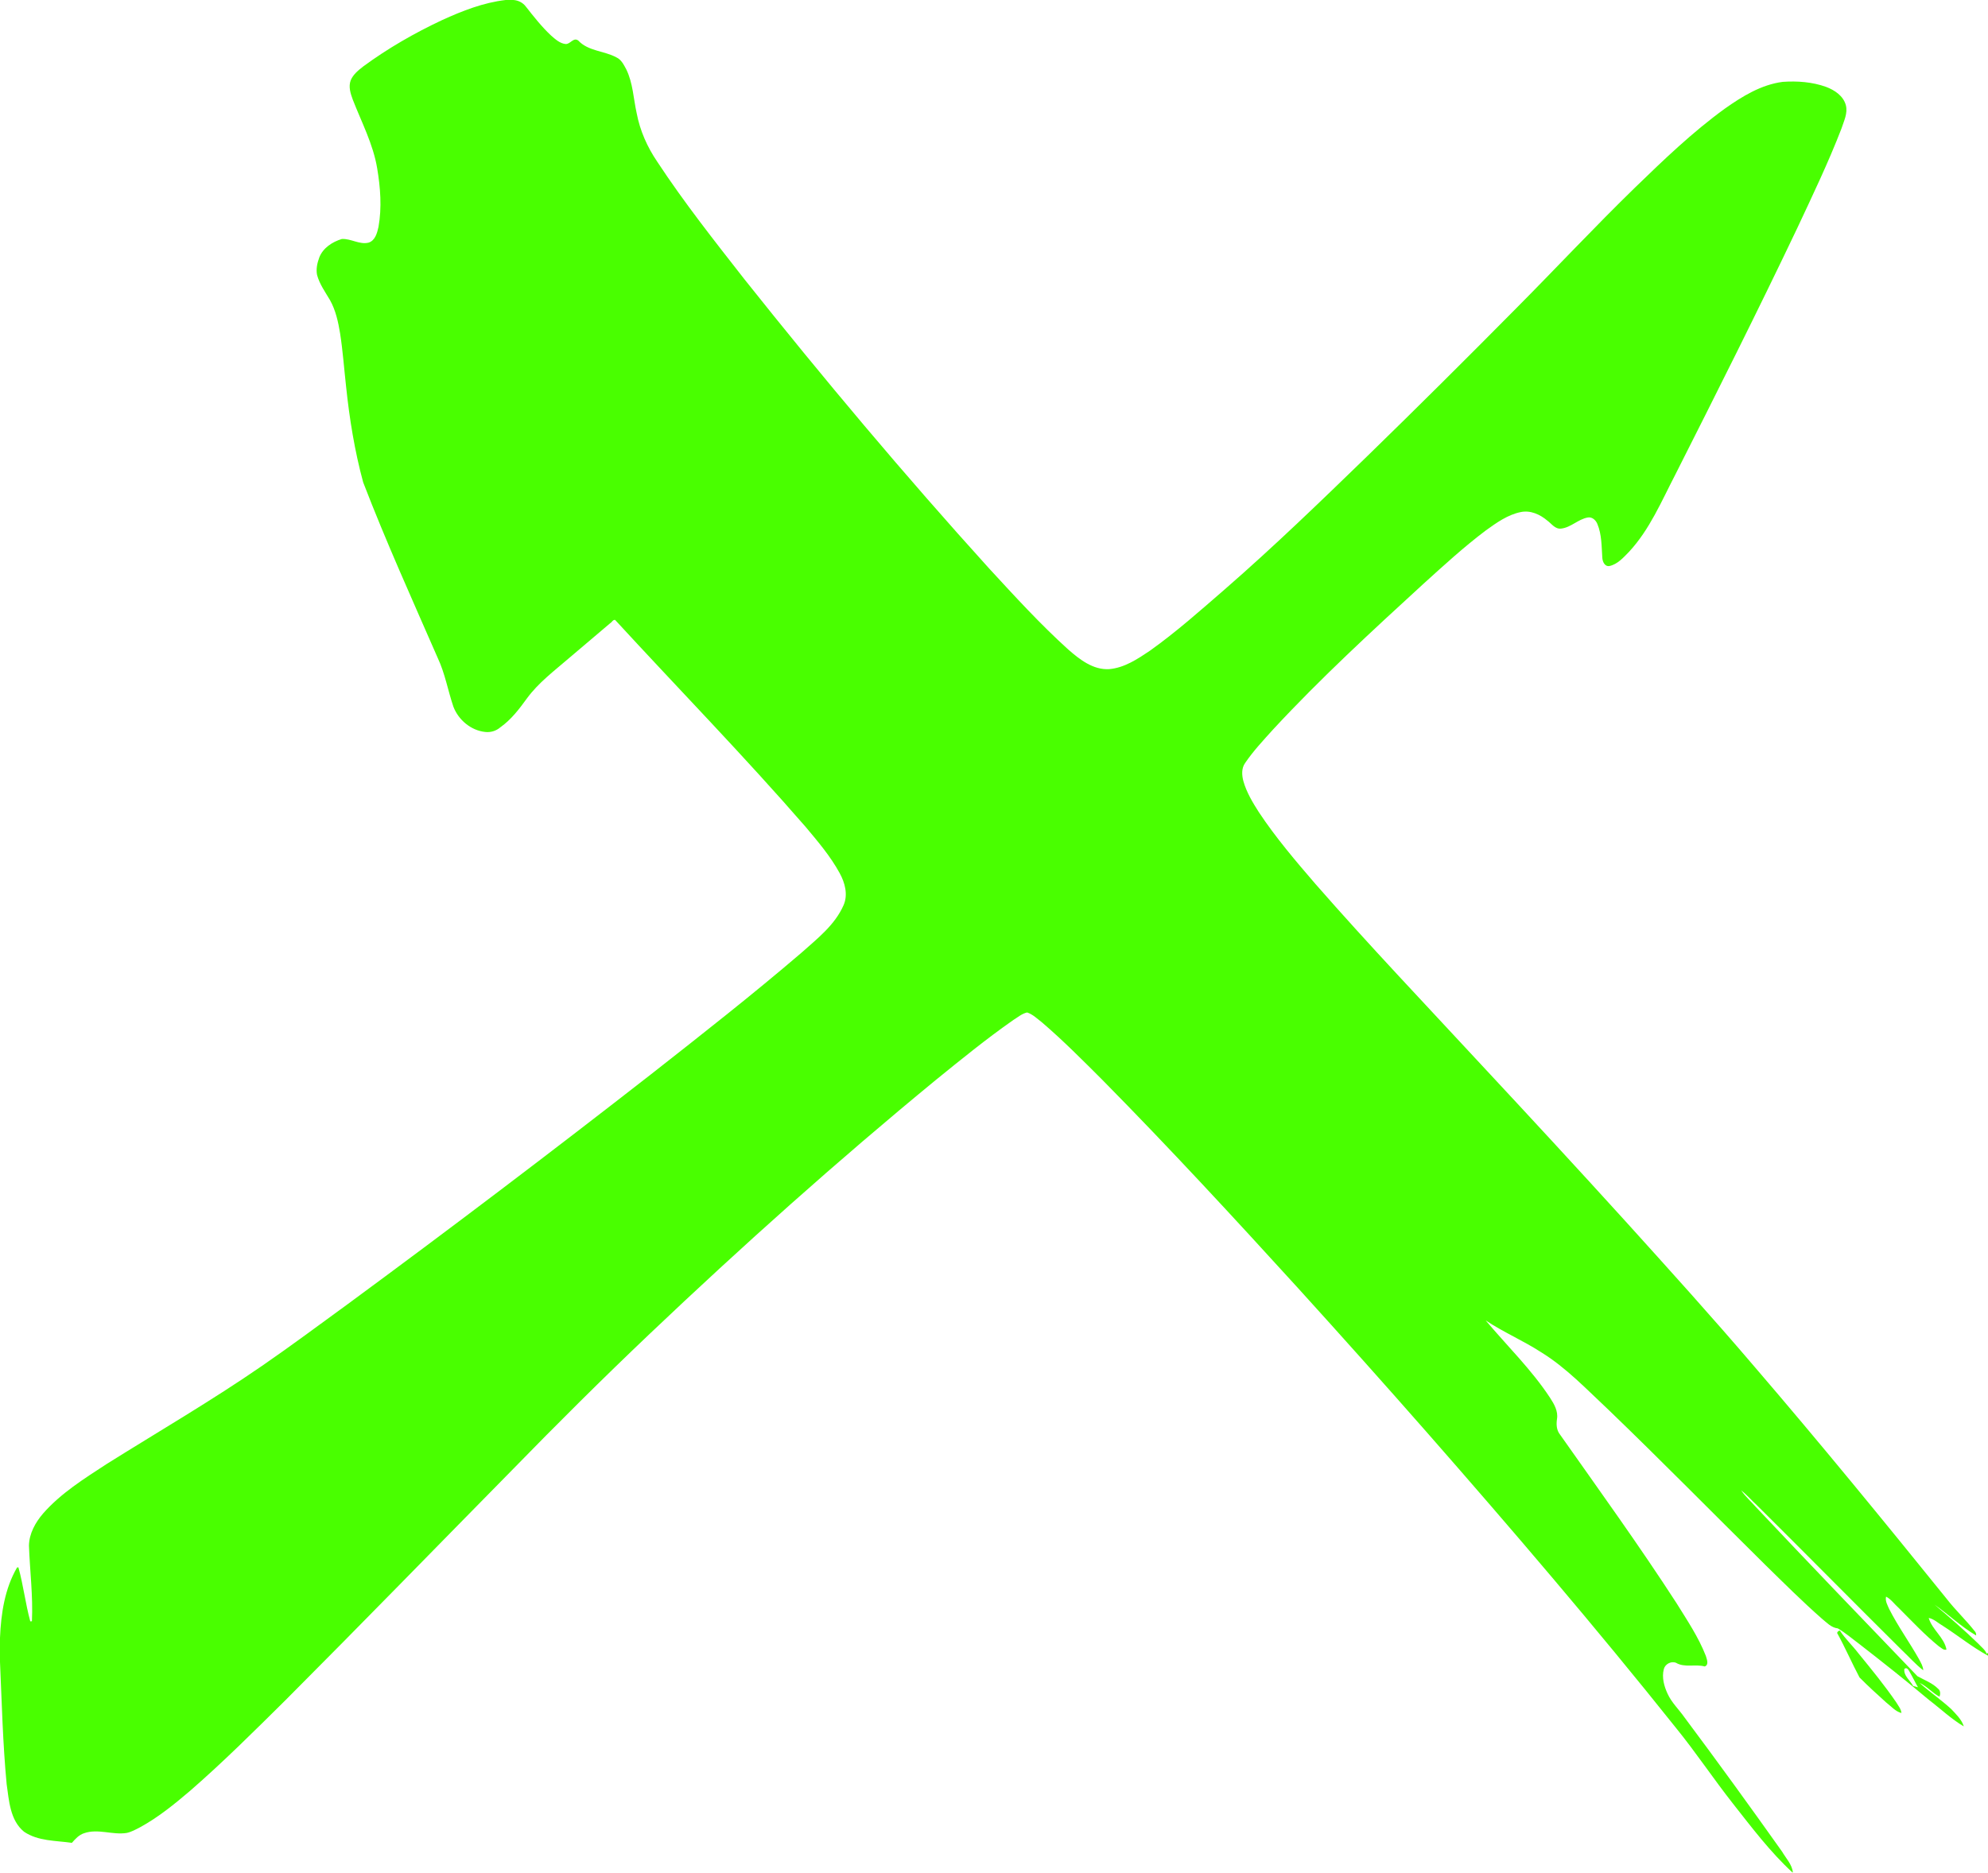
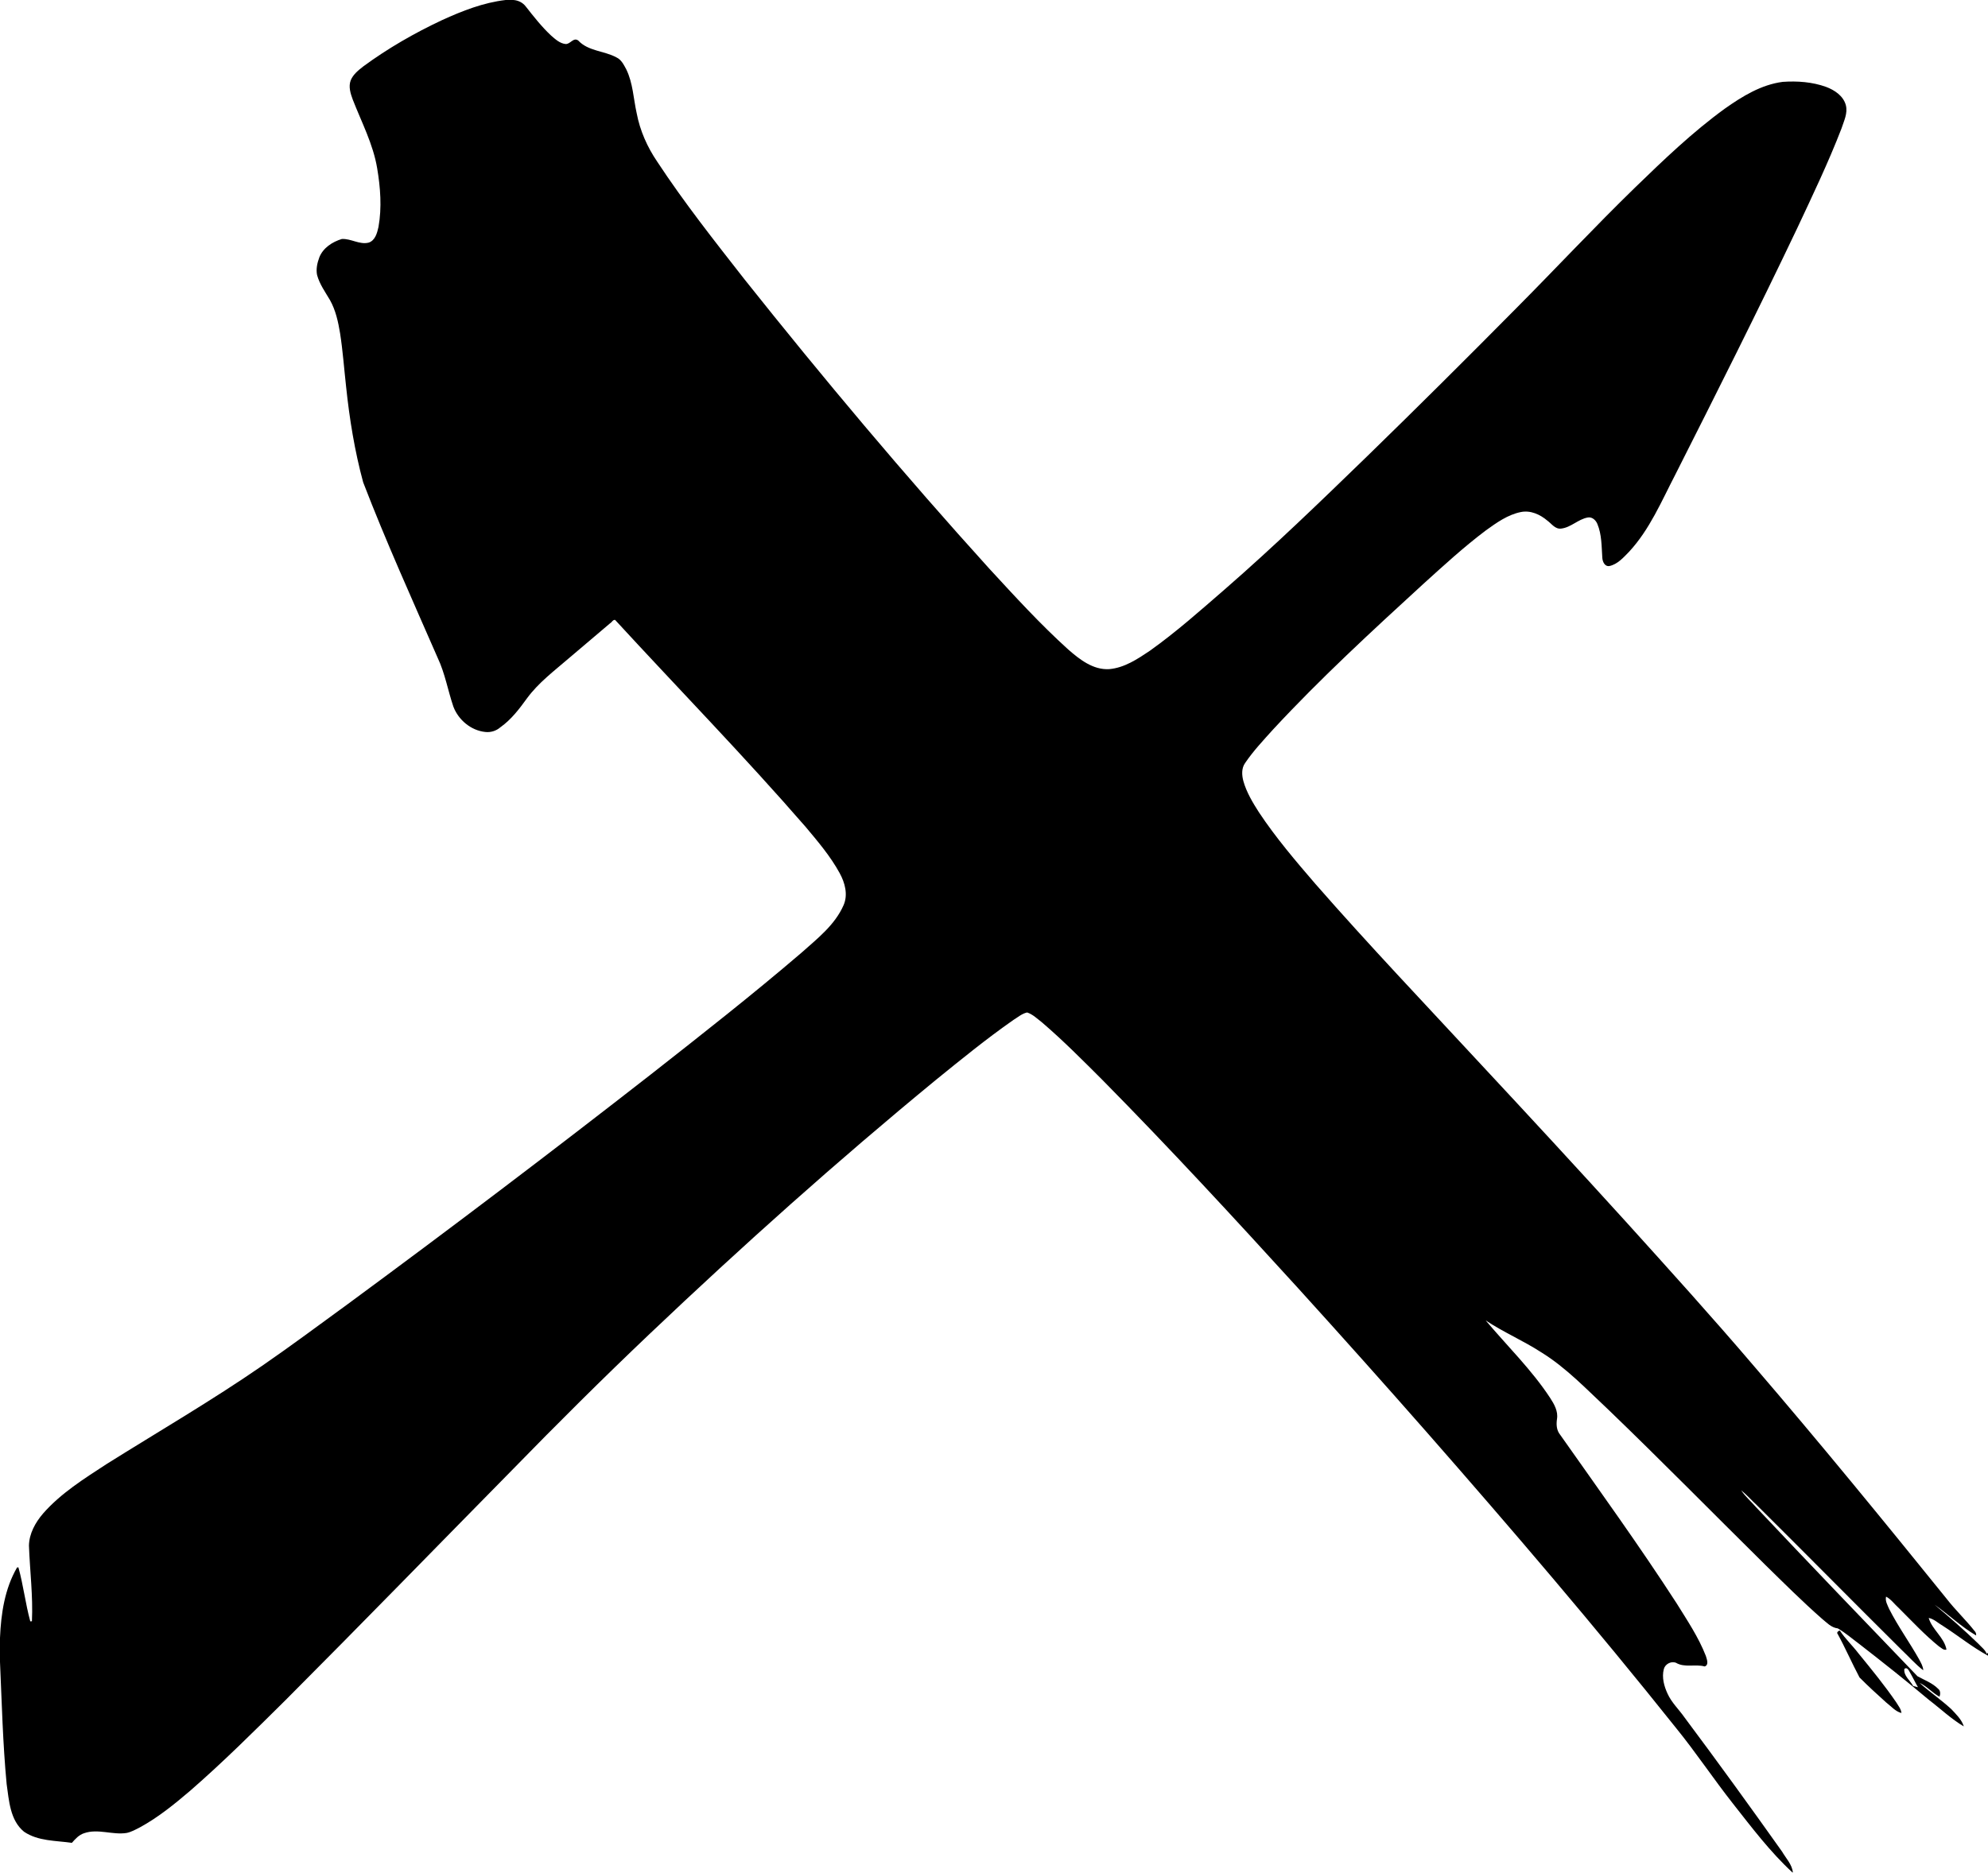
<svg xmlns="http://www.w3.org/2000/svg" width="1192pt" height="1123pt" viewBox="0 0 1192 1123" version="1.1">
  <g id="#d6181aff">
-     <path fill="#49FF00" opacity="1.00" d=" M 303.20 0.00 L 307.82 0.00 C 310.72 0.19 313.49 1.56 315.25 3.89 C 320.03 9.98 324.84 16.11 330.51 21.40 C 333.01 23.55 335.64 26.01 339.07 26.40 C 341.95 26.64 343.75 22.20 346.69 24.28 C 352.64 30.74 362.24 30.41 369.61 34.42 C 372.58 35.78 374.04 38.89 375.52 41.61 C 379.54 49.83 379.80 59.15 381.76 67.94 C 383.74 78.37 388.12 88.22 394.08 96.98 C 410.17 121.45 428.36 144.46 446.39 167.52 C 493.55 226.81 542.30 284.86 593.16 341.03 C 608.47 357.64 623.73 374.37 640.51 389.54 C 647.35 395.51 655.41 401.87 665.03 401.32 C 674.17 400.55 682.05 395.27 689.46 390.29 C 705.29 379.04 719.80 366.08 734.47 353.37 C 763.81 327.84 791.78 300.78 819.69 273.70 C 849.76 244.43 879.51 214.82 909.02 184.99 C 932.93 160.94 956.06 136.13 980.37 112.48 C 997.51 95.87 1014.81 79.25 1034.16 65.19 C 1044.61 57.82 1055.99 50.77 1068.92 49.10 C 1077.65 48.49 1086.64 49.13 1094.93 52.12 C 1100.03 54.04 1105.24 57.49 1106.75 63.03 C 1108.04 67.91 1105.57 72.64 1104.11 77.18 C 1096.26 97.52 1086.82 117.19 1077.58 136.92 C 1053.98 186.51 1029.30 235.58 1004.54 284.60 C 996.25 300.55 989.19 317.53 976.82 330.89 C 973.42 334.36 969.91 338.44 964.96 339.49 C 962.14 339.88 960.86 336.78 960.74 334.49 C 960.27 327.69 960.45 320.60 957.76 314.21 C 956.83 311.95 954.63 309.88 952.02 310.37 C 946.25 311.40 941.96 316.35 936.08 317.02 C 932.47 317.49 930.36 314.11 927.80 312.26 C 923.45 308.55 917.71 305.92 911.90 307.10 C 904.06 308.68 897.40 313.46 891.03 318.03 C 877.78 327.98 865.57 339.22 853.29 350.33 C 822.54 378.52 791.79 406.80 763.42 437.42 C 757.55 443.92 751.52 450.34 746.58 457.60 C 744.30 460.77 744.57 464.97 745.55 468.56 C 747.46 475.28 751.11 481.32 754.84 487.16 C 764.95 502.40 776.84 516.34 788.75 530.18 C 820.90 566.94 854.60 602.32 887.77 638.15 C 916.90 669.41 945.90 700.79 974.61 732.43 C 1000.57 761.16 1026.56 789.87 1051.69 819.34 C 1091.04 865.13 1129.25 911.88 1167.18 958.85 C 1172.38 965.57 1178.60 971.42 1183.86 978.10 C 1184.64 978.85 1184.99 979.78 1184.88 980.88 C 1175.94 975.65 1168.38 968.32 1159.97 962.42 C 1168.94 969.94 1177.80 977.66 1186.21 985.83 C 1187.93 987.78 1190.27 989.35 1191.21 991.87 L 1192.00 991.30 L 1192.00 993.00 C 1182.49 987.86 1174.02 980.93 1164.92 975.10 C 1162.12 973.50 1159.63 970.98 1156.44 970.36 C 1158.47 977.39 1165.76 982.02 1167.10 989.34 C 1165.30 989.94 1163.92 988.18 1162.53 987.39 C 1153.93 980.41 1146.37 972.27 1138.55 964.47 C 1135.98 962.21 1133.91 959.13 1130.88 957.59 C 1130.24 960.24 1131.77 962.71 1132.78 965.07 C 1138.09 975.52 1145.01 985.04 1150.73 995.26 C 1151.79 997.31 1153.08 999.36 1153.18 1001.76 C 1148.52 998.19 1144.62 993.67 1140.33 989.65 C 1111.23 960.78 1082.46 931.56 1053.35 902.69 C 1050.20 899.81 1047.39 896.49 1044.04 893.90 C 1046.55 897.59 1050.02 900.60 1052.96 903.98 C 1084.98 937.98 1117.36 971.65 1149.71 1005.33 C 1153.91 1007.68 1158.65 1009.34 1162.10 1012.86 C 1163.56 1013.94 1163.52 1016.03 1162.94 1017.61 C 1158.66 1015.38 1155.27 1011.26 1150.98 1009.33 C 1157.09 1014.79 1163.88 1019.44 1169.92 1024.99 C 1172.85 1028.09 1176.20 1031.27 1177.50 1035.43 C 1169.96 1030.97 1163.54 1024.82 1156.58 1019.52 C 1143.02 1008.08 1129.01 997.02 1114.95 986.09 C 1110.64 982.90 1106.56 979.31 1101.92 976.63 C 1097.95 976.20 1095.22 973.06 1092.28 970.70 C 1080.58 960.39 1069.53 949.38 1058.40 938.48 C 1027.07 907.53 996.20 876.10 964.47 845.55 C 951.52 833.47 939.24 820.36 924.06 811.01 C 913.32 804.05 901.45 799.00 890.81 791.93 C 903.75 807.30 918.39 821.52 929.48 838.44 C 931.90 842.17 934.33 846.39 933.57 851.04 C 933.09 854.26 933.25 857.79 935.42 860.43 C 959.01 893.94 983.03 927.17 1005.30 961.59 C 1011.63 971.80 1018.43 981.88 1022.81 993.12 C 1023.38 995.09 1024.85 998.52 1022.13 999.46 C 1016.46 997.90 1010.07 1000.39 1004.82 997.21 C 1001.92 996.15 998.36 998.06 997.61 1001.09 C 996.34 1006.08 997.77 1011.32 999.90 1015.88 C 1002.33 1021.21 1006.70 1025.26 1010.01 1030.01 C 1029.85 1056.57 1049.30 1083.42 1068.49 1110.46 C 1070.83 1114.49 1074.53 1118.19 1075.00 1123.00 L 1074.73 1123.00 C 1061.39 1110.69 1050.39 1096.09 1039.18 1081.86 C 1027.38 1066.89 1016.84 1050.97 1004.81 1036.19 C 956.73 975.88 906.58 917.26 855.74 859.28 C 830.18 830.18 804.38 801.30 778.36 772.62 C 739.94 730.43 701.24 688.48 661.16 647.86 C 649.33 636.04 637.54 624.13 624.83 613.24 C 621.99 611.06 619.32 608.37 615.87 607.23 C 612.77 607.89 610.27 610.12 607.61 611.74 C 591.46 623.01 576.19 635.49 560.90 647.89 C 501.97 696.34 445.08 747.25 389.77 799.78 C 361.58 826.56 334.02 853.99 306.89 881.84 C 261.74 927.71 216.88 973.87 171.42 1019.44 C 152.66 1038.02 133.94 1056.69 114.01 1074.03 C 104.57 1082.06 94.88 1089.98 83.95 1095.93 C 81.38 1097.25 78.81 1098.71 75.95 1099.32 C 67.44 1100.67 58.74 1096.56 50.40 1099.49 C 47.33 1100.46 45.16 1102.92 43.10 1105.25 C 33.45 1103.86 22.77 1104.30 14.40 1098.58 C 6.01 1091.72 5.40 1079.91 3.98 1069.97 C 1.67 1045.64 1.09 1021.17 0.00 996.78 L 0.00 982.26 C 0.61 967.74 2.83 952.85 10.24 940.09 L 11.04 940.04 C 14.00 950.69 15.24 961.76 18.16 972.43 L 19.14 972.36 C 19.85 957.23 17.91 942.11 17.36 927.00 C 17.49 919.77 21.19 913.16 25.78 907.79 C 36.50 895.54 50.49 886.83 64.00 878.01 C 95.13 858.51 126.91 840.03 157.16 819.15 C 174.47 807.23 191.33 794.66 208.32 782.28 C 269.65 737.14 330.34 691.13 390.37 644.29 C 420.76 620.43 451.18 596.58 480.52 571.44 C 489.99 562.98 500.58 554.82 505.81 542.87 C 508.59 536.52 506.61 529.36 503.42 523.58 C 497.91 513.50 490.41 504.72 483.07 495.95 C 446.19 453.48 406.88 413.20 368.82 371.80 C 367.46 371.59 366.88 373.25 365.82 373.81 C 357.53 380.83 349.26 387.86 340.97 394.89 C 332.21 402.45 322.78 409.50 315.89 418.94 C 311.31 425.27 306.51 431.59 300.07 436.15 C 297.58 438.34 294.23 439.39 290.94 439.00 C 282.40 438.11 274.89 431.79 271.86 423.86 C 268.55 414.14 266.85 403.89 262.44 394.56 C 247.19 359.61 231.44 324.85 217.75 289.25 C 212.66 270.48 209.54 251.22 207.52 231.89 C 206.33 221.26 205.57 210.57 203.93 200.00 C 202.80 193.13 201.31 186.15 197.88 180.02 C 195.03 175.15 191.61 170.46 190.12 164.94 C 189.40 161.40 190.22 157.73 191.45 154.40 C 193.67 148.67 199.31 145.04 204.97 143.33 C 210.45 143.01 215.53 146.88 221.03 145.52 C 225.00 144.24 226.14 139.68 226.95 136.07 C 229.01 124.47 228.10 112.53 226.16 100.97 C 223.75 86.42 216.76 73.26 211.48 59.64 C 210.15 56.02 208.86 51.95 210.29 48.16 C 211.77 44.60 214.89 42.12 217.85 39.81 C 232.58 28.99 248.51 19.82 265.06 12.06 C 277.20 6.52 289.85 1.54 303.20 0.00 M 1141.85 1000.94 C 1141.29 1005.03 1145.34 1007.85 1147.11 1011.18 C 1147.84 1011.36 1149.29 1011.73 1150.01 1011.92 C 1148.30 1008.97 1146.86 1005.89 1145.14 1002.96 C 1144.51 1001.83 1143.46 999.60 1141.85 1000.94 Z" />
-     <path fill="#49FF00" opacity="1.00" d=" M 1101.52 979.36 C 1101.80 978.55 1102.35 978.07 1103.17 977.93 C 1106.32 982.80 1110.75 986.92 1114.31 991.60 C 1122.15 1001.20 1130.02 1010.81 1137.03 1021.06 C 1138.21 1023.06 1139.88 1024.96 1140.10 1027.39 C 1136.48 1026.49 1133.87 1023.30 1130.96 1021.08 C 1125.52 1016.19 1120.10 1011.25 1114.96 1006.05 C 1110.29 997.25 1106.33 988.06 1101.52 979.36 Z" />
+     <path fill="800000" opacity="1.00" d=" M 303.20 0.00 L 307.82 0.00 C 310.72 0.19 313.49 1.56 315.25 3.89 C 320.03 9.98 324.84 16.11 330.51 21.40 C 333.01 23.55 335.64 26.01 339.07 26.40 C 341.95 26.64 343.75 22.20 346.69 24.28 C 352.64 30.74 362.24 30.41 369.61 34.42 C 372.58 35.78 374.04 38.89 375.52 41.61 C 379.54 49.83 379.80 59.15 381.76 67.94 C 383.74 78.37 388.12 88.22 394.08 96.98 C 410.17 121.45 428.36 144.46 446.39 167.52 C 493.55 226.81 542.30 284.86 593.16 341.03 C 608.47 357.64 623.73 374.37 640.51 389.54 C 647.35 395.51 655.41 401.87 665.03 401.32 C 674.17 400.55 682.05 395.27 689.46 390.29 C 705.29 379.04 719.80 366.08 734.47 353.37 C 763.81 327.84 791.78 300.78 819.69 273.70 C 849.76 244.43 879.51 214.82 909.02 184.99 C 932.93 160.94 956.06 136.13 980.37 112.48 C 997.51 95.87 1014.81 79.25 1034.16 65.19 C 1044.61 57.82 1055.99 50.77 1068.92 49.10 C 1077.65 48.49 1086.64 49.13 1094.93 52.12 C 1100.03 54.04 1105.24 57.49 1106.75 63.03 C 1108.04 67.91 1105.57 72.64 1104.11 77.18 C 1096.26 97.52 1086.82 117.19 1077.58 136.92 C 1053.98 186.51 1029.30 235.58 1004.54 284.60 C 996.25 300.55 989.19 317.53 976.82 330.89 C 973.42 334.36 969.91 338.44 964.96 339.49 C 962.14 339.88 960.86 336.78 960.74 334.49 C 960.27 327.69 960.45 320.60 957.76 314.21 C 956.83 311.95 954.63 309.88 952.02 310.37 C 946.25 311.40 941.96 316.35 936.08 317.02 C 932.47 317.49 930.36 314.11 927.80 312.26 C 923.45 308.55 917.71 305.92 911.90 307.10 C 904.06 308.68 897.40 313.46 891.03 318.03 C 877.78 327.98 865.57 339.22 853.29 350.33 C 822.54 378.52 791.79 406.80 763.42 437.42 C 757.55 443.92 751.52 450.34 746.58 457.60 C 744.30 460.77 744.57 464.97 745.55 468.56 C 747.46 475.28 751.11 481.32 754.84 487.16 C 764.95 502.40 776.84 516.34 788.75 530.18 C 820.90 566.94 854.60 602.32 887.77 638.15 C 916.90 669.41 945.90 700.79 974.61 732.43 C 1000.57 761.16 1026.56 789.87 1051.69 819.34 C 1091.04 865.13 1129.25 911.88 1167.18 958.85 C 1172.38 965.57 1178.60 971.42 1183.86 978.10 C 1184.64 978.85 1184.99 979.78 1184.88 980.88 C 1175.94 975.65 1168.38 968.32 1159.97 962.42 C 1168.94 969.94 1177.80 977.66 1186.21 985.83 C 1187.93 987.78 1190.27 989.35 1191.21 991.87 L 1192.00 991.30 L 1192.00 993.00 C 1182.49 987.86 1174.02 980.93 1164.92 975.10 C 1162.12 973.50 1159.63 970.98 1156.44 970.36 C 1158.47 977.39 1165.76 982.02 1167.10 989.34 C 1165.30 989.94 1163.92 988.18 1162.53 987.39 C 1153.93 980.41 1146.37 972.27 1138.55 964.47 C 1135.98 962.21 1133.91 959.13 1130.88 957.59 C 1130.24 960.24 1131.77 962.71 1132.78 965.07 C 1138.09 975.52 1145.01 985.04 1150.73 995.26 C 1151.79 997.31 1153.08 999.36 1153.18 1001.76 C 1148.52 998.19 1144.62 993.67 1140.33 989.65 C 1111.23 960.78 1082.46 931.56 1053.35 902.69 C 1050.20 899.81 1047.39 896.49 1044.04 893.90 C 1046.55 897.59 1050.02 900.60 1052.96 903.98 C 1084.98 937.98 1117.36 971.65 1149.71 1005.33 C 1153.91 1007.68 1158.65 1009.34 1162.10 1012.86 C 1163.56 1013.94 1163.52 1016.03 1162.94 1017.61 C 1158.66 1015.38 1155.27 1011.26 1150.98 1009.33 C 1157.09 1014.79 1163.88 1019.44 1169.92 1024.99 C 1172.85 1028.09 1176.20 1031.27 1177.50 1035.43 C 1169.96 1030.97 1163.54 1024.82 1156.58 1019.52 C 1143.02 1008.08 1129.01 997.02 1114.95 986.09 C 1110.64 982.90 1106.56 979.31 1101.92 976.63 C 1097.95 976.20 1095.22 973.06 1092.28 970.70 C 1080.58 960.39 1069.53 949.38 1058.40 938.48 C 1027.07 907.53 996.20 876.10 964.47 845.55 C 951.52 833.47 939.24 820.36 924.06 811.01 C 913.32 804.05 901.45 799.00 890.81 791.93 C 903.75 807.30 918.39 821.52 929.48 838.44 C 931.90 842.17 934.33 846.39 933.57 851.04 C 933.09 854.26 933.25 857.79 935.42 860.43 C 959.01 893.94 983.03 927.17 1005.30 961.59 C 1011.63 971.80 1018.43 981.88 1022.81 993.12 C 1023.38 995.09 1024.85 998.52 1022.13 999.46 C 1016.46 997.90 1010.07 1000.39 1004.82 997.21 C 1001.92 996.15 998.36 998.06 997.61 1001.09 C 996.34 1006.08 997.77 1011.32 999.90 1015.88 C 1002.33 1021.21 1006.70 1025.26 1010.01 1030.01 C 1029.85 1056.57 1049.30 1083.42 1068.49 1110.46 C 1070.83 1114.49 1074.53 1118.19 1075.00 1123.00 L 1074.73 1123.00 C 1061.39 1110.69 1050.39 1096.09 1039.18 1081.86 C 1027.38 1066.89 1016.84 1050.97 1004.81 1036.19 C 956.73 975.88 906.58 917.26 855.74 859.28 C 830.18 830.18 804.38 801.30 778.36 772.62 C 739.94 730.43 701.24 688.48 661.16 647.86 C 649.33 636.04 637.54 624.13 624.83 613.24 C 621.99 611.06 619.32 608.37 615.87 607.23 C 612.77 607.89 610.27 610.12 607.61 611.74 C 591.46 623.01 576.19 635.49 560.90 647.89 C 501.97 696.34 445.08 747.25 389.77 799.78 C 361.58 826.56 334.02 853.99 306.89 881.84 C 261.74 927.71 216.88 973.87 171.42 1019.44 C 152.66 1038.02 133.94 1056.69 114.01 1074.03 C 104.57 1082.06 94.88 1089.98 83.95 1095.93 C 81.38 1097.25 78.81 1098.71 75.95 1099.32 C 67.44 1100.67 58.74 1096.56 50.40 1099.49 C 47.33 1100.46 45.16 1102.92 43.10 1105.25 C 33.45 1103.86 22.77 1104.30 14.40 1098.58 C 6.01 1091.72 5.40 1079.91 3.98 1069.97 C 1.67 1045.64 1.09 1021.17 0.00 996.78 L 0.00 982.26 C 0.61 967.74 2.83 952.85 10.24 940.09 L 11.04 940.04 C 14.00 950.69 15.24 961.76 18.16 972.43 L 19.14 972.36 C 19.85 957.23 17.91 942.11 17.36 927.00 C 17.49 919.77 21.19 913.16 25.78 907.79 C 36.50 895.54 50.49 886.83 64.00 878.01 C 95.13 858.51 126.91 840.03 157.16 819.15 C 174.47 807.23 191.33 794.66 208.32 782.28 C 269.65 737.14 330.34 691.13 390.37 644.29 C 420.76 620.43 451.18 596.58 480.52 571.44 C 489.99 562.98 500.58 554.82 505.81 542.87 C 508.59 536.52 506.61 529.36 503.42 523.58 C 497.91 513.50 490.41 504.72 483.07 495.95 C 446.19 453.48 406.88 413.20 368.82 371.80 C 367.46 371.59 366.88 373.25 365.82 373.81 C 357.53 380.83 349.26 387.86 340.97 394.89 C 332.21 402.45 322.78 409.50 315.89 418.94 C 311.31 425.27 306.51 431.59 300.07 436.15 C 297.58 438.34 294.23 439.39 290.94 439.00 C 282.40 438.11 274.89 431.79 271.86 423.86 C 268.55 414.14 266.85 403.89 262.44 394.56 C 247.19 359.61 231.44 324.85 217.75 289.25 C 212.66 270.48 209.54 251.22 207.52 231.89 C 206.33 221.26 205.57 210.57 203.93 200.00 C 202.80 193.13 201.31 186.15 197.88 180.02 C 195.03 175.15 191.61 170.46 190.12 164.94 C 189.40 161.40 190.22 157.73 191.45 154.40 C 193.67 148.67 199.31 145.04 204.97 143.33 C 210.45 143.01 215.53 146.88 221.03 145.52 C 225.00 144.24 226.14 139.68 226.95 136.07 C 229.01 124.47 228.10 112.53 226.16 100.97 C 223.75 86.42 216.76 73.26 211.48 59.64 C 210.15 56.02 208.86 51.95 210.29 48.16 C 211.77 44.60 214.89 42.12 217.85 39.81 C 232.58 28.99 248.51 19.82 265.06 12.06 C 277.20 6.52 289.85 1.54 303.20 0.00 M 1141.85 1000.94 C 1141.29 1005.03 1145.34 1007.85 1147.11 1011.18 C 1147.84 1011.36 1149.29 1011.73 1150.01 1011.92 C 1148.30 1008.97 1146.86 1005.89 1145.14 1002.96 C 1144.51 1001.83 1143.46 999.60 1141.85 1000.94 Z" />
+     <path fill="800000" opacity="1.00" d=" M 1101.52 979.36 C 1101.80 978.55 1102.35 978.07 1103.17 977.93 C 1106.32 982.80 1110.75 986.92 1114.31 991.60 C 1122.15 1001.20 1130.02 1010.81 1137.03 1021.06 C 1138.21 1023.06 1139.88 1024.96 1140.10 1027.39 C 1136.48 1026.49 1133.87 1023.30 1130.96 1021.08 C 1125.52 1016.19 1120.10 1011.25 1114.96 1006.05 C 1110.29 997.25 1106.33 988.06 1101.52 979.36 Z" />
  </g>
</svg>
